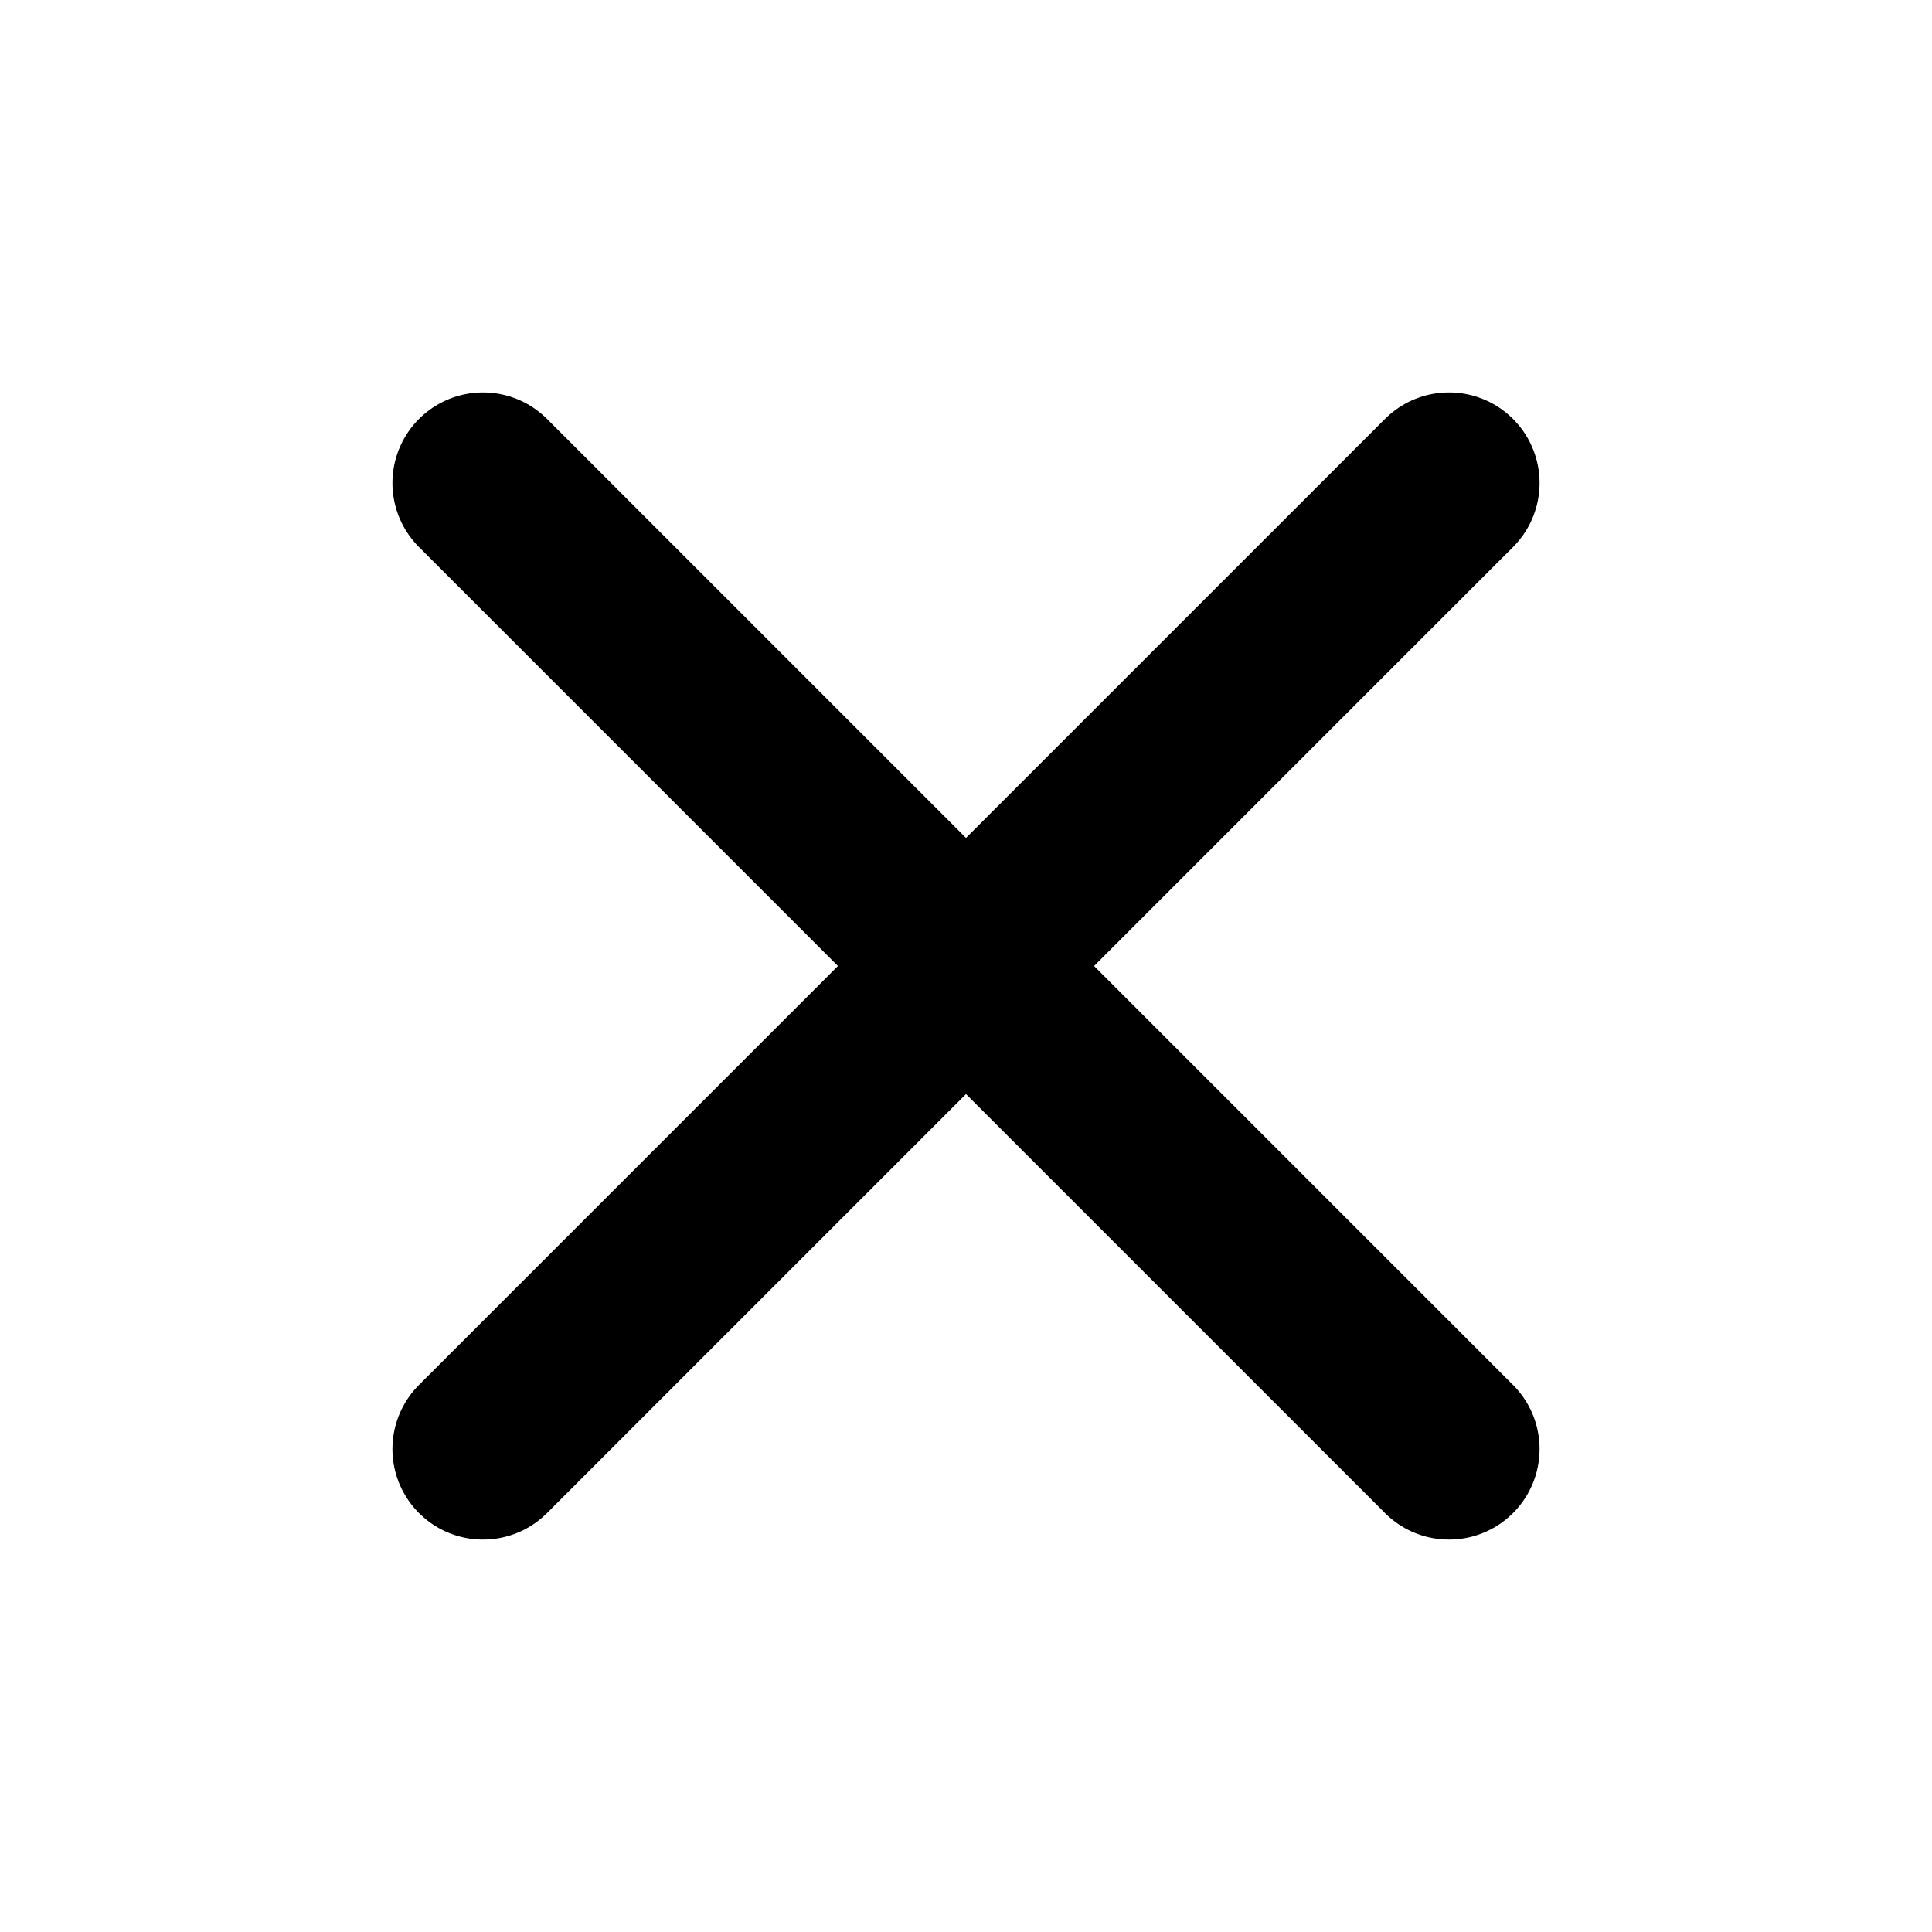
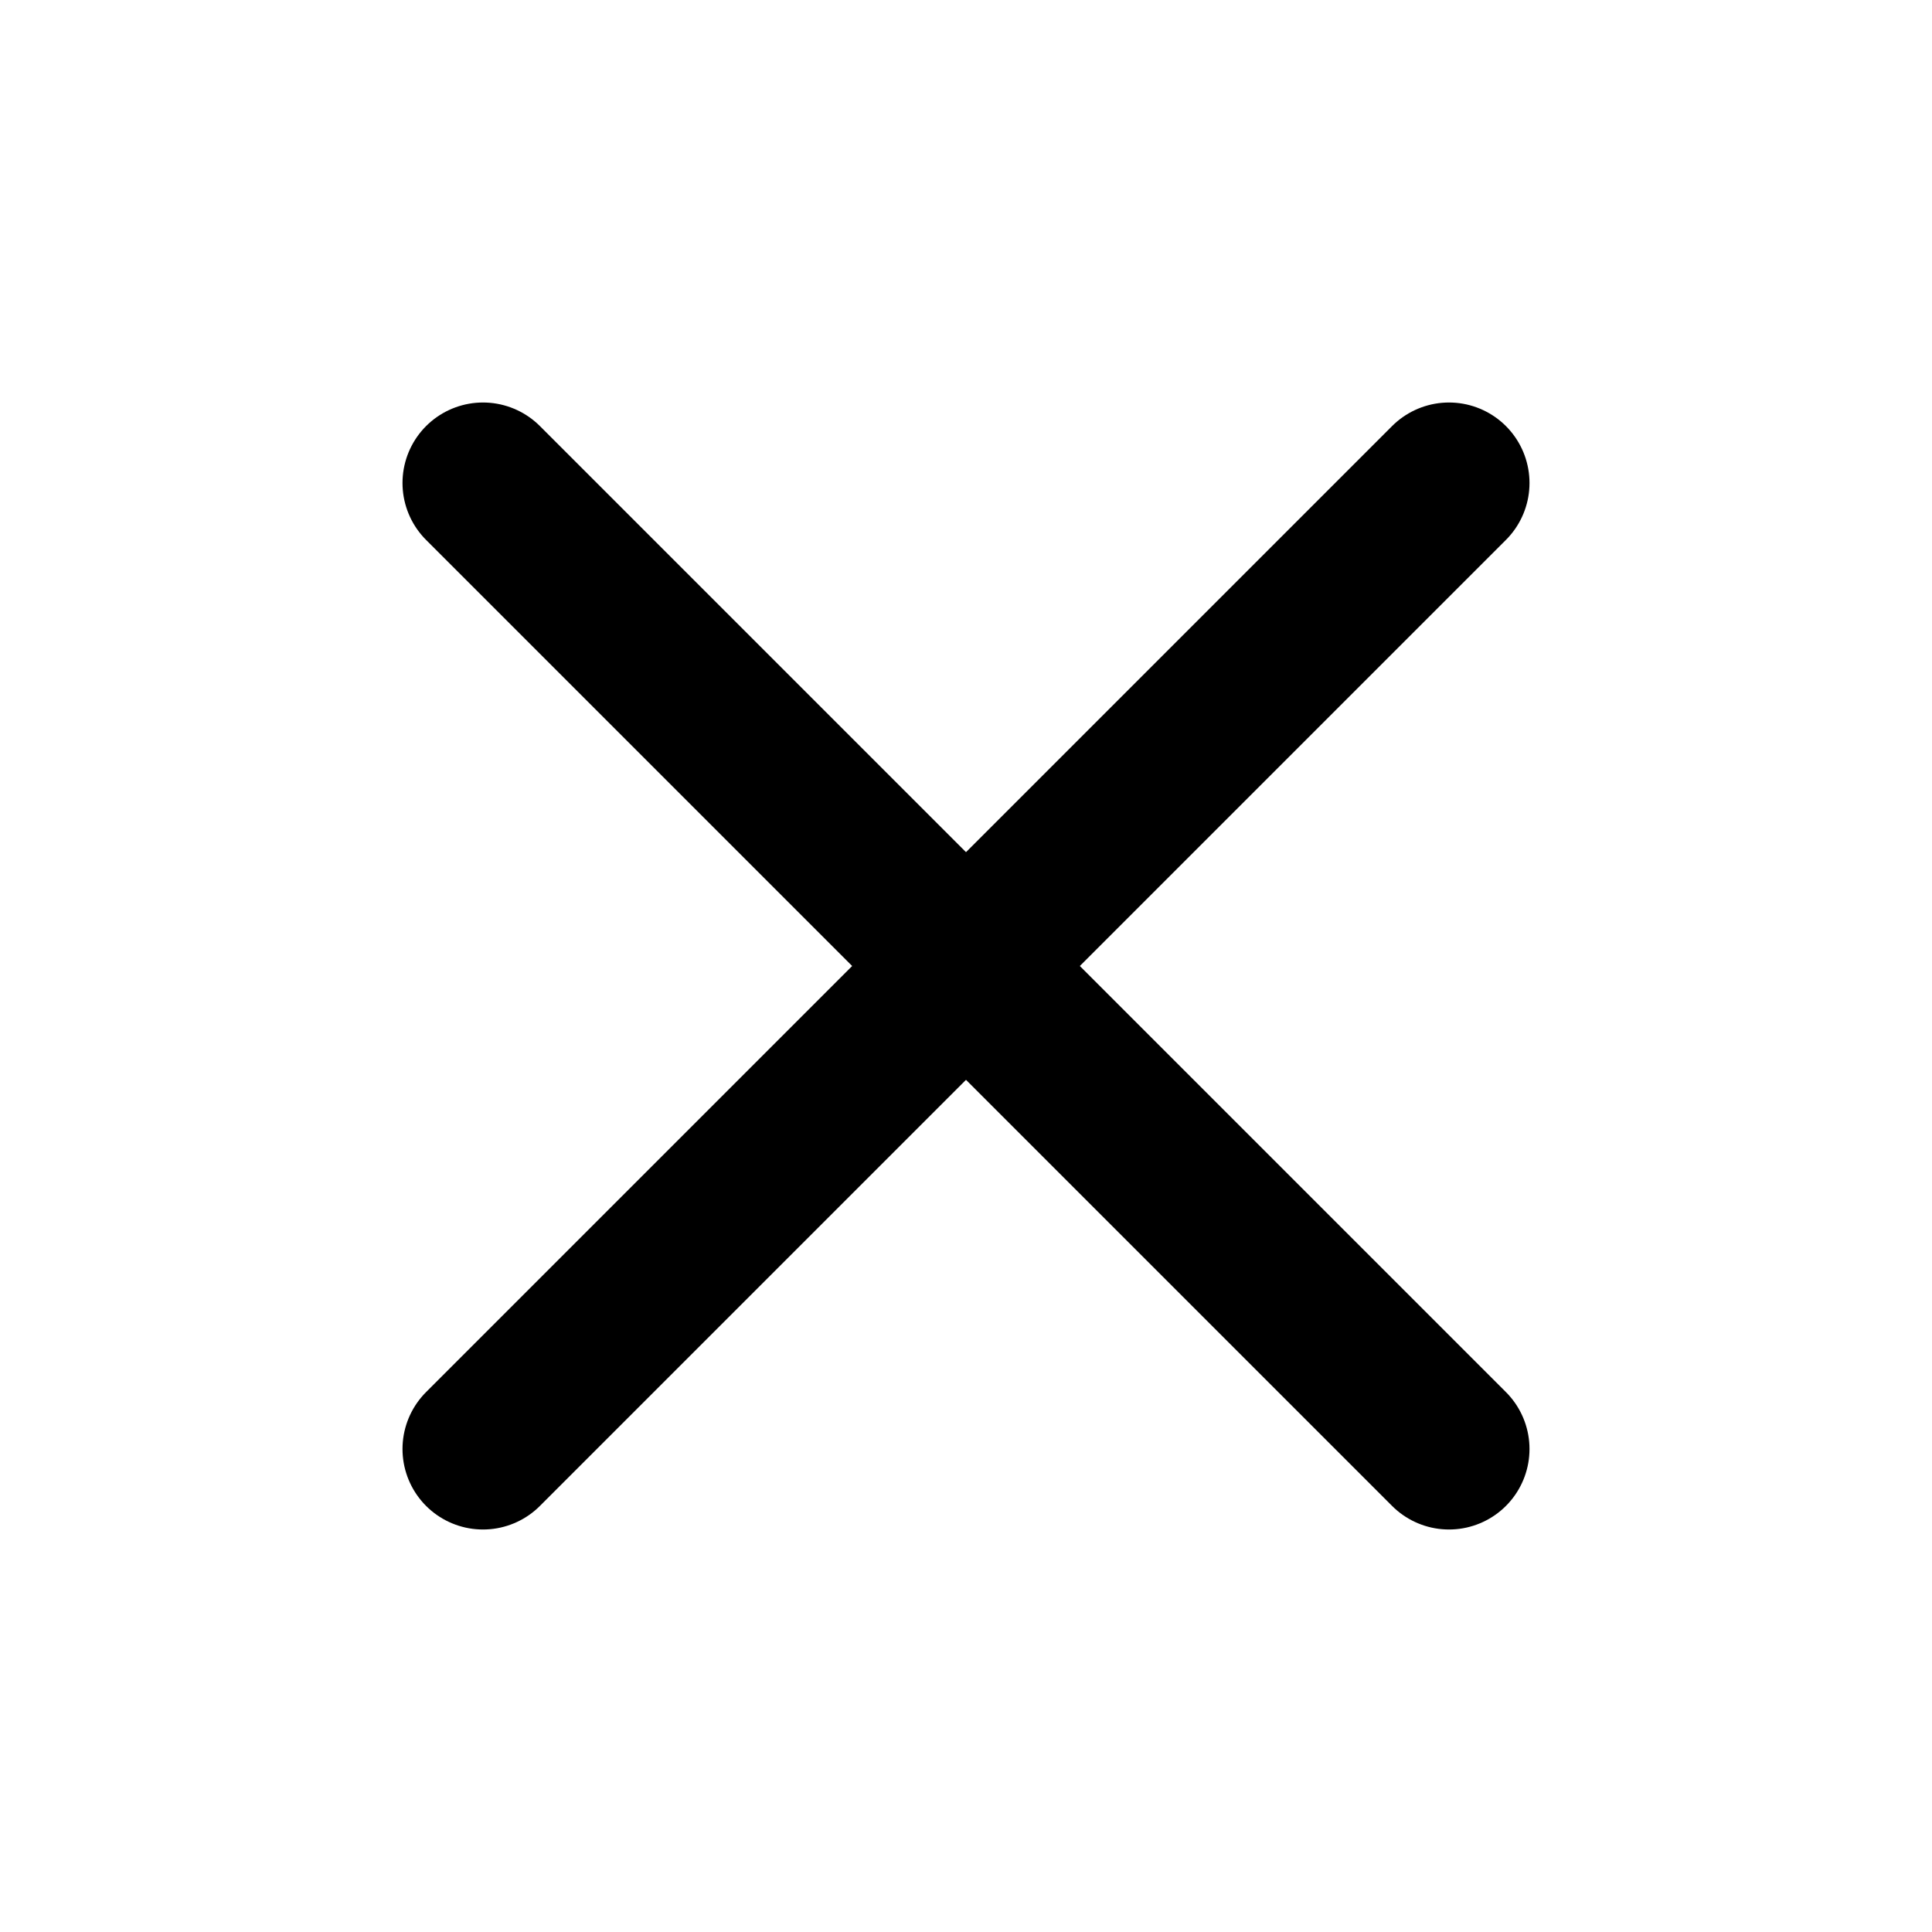
- <svg xmlns="http://www.w3.org/2000/svg" viewBox="0 0 16 16" fill="none">
-   <path d="M4 4L12 12M12 4L4 12" stroke="currentColor" stroke-width="1.5" stroke-linecap="round" stroke-linejoin="round" />
+ <svg xmlns="http://www.w3.org/2000/svg" width="24" height="24" viewBox="0 0 24 24" fill="none" stroke="currentColor" stroke-width="2" stroke-linecap="round" stroke-linejoin="round">
+   <path d="M18 6 6 18" />
+   <path d="m6 6 12 12" />
</svg>
